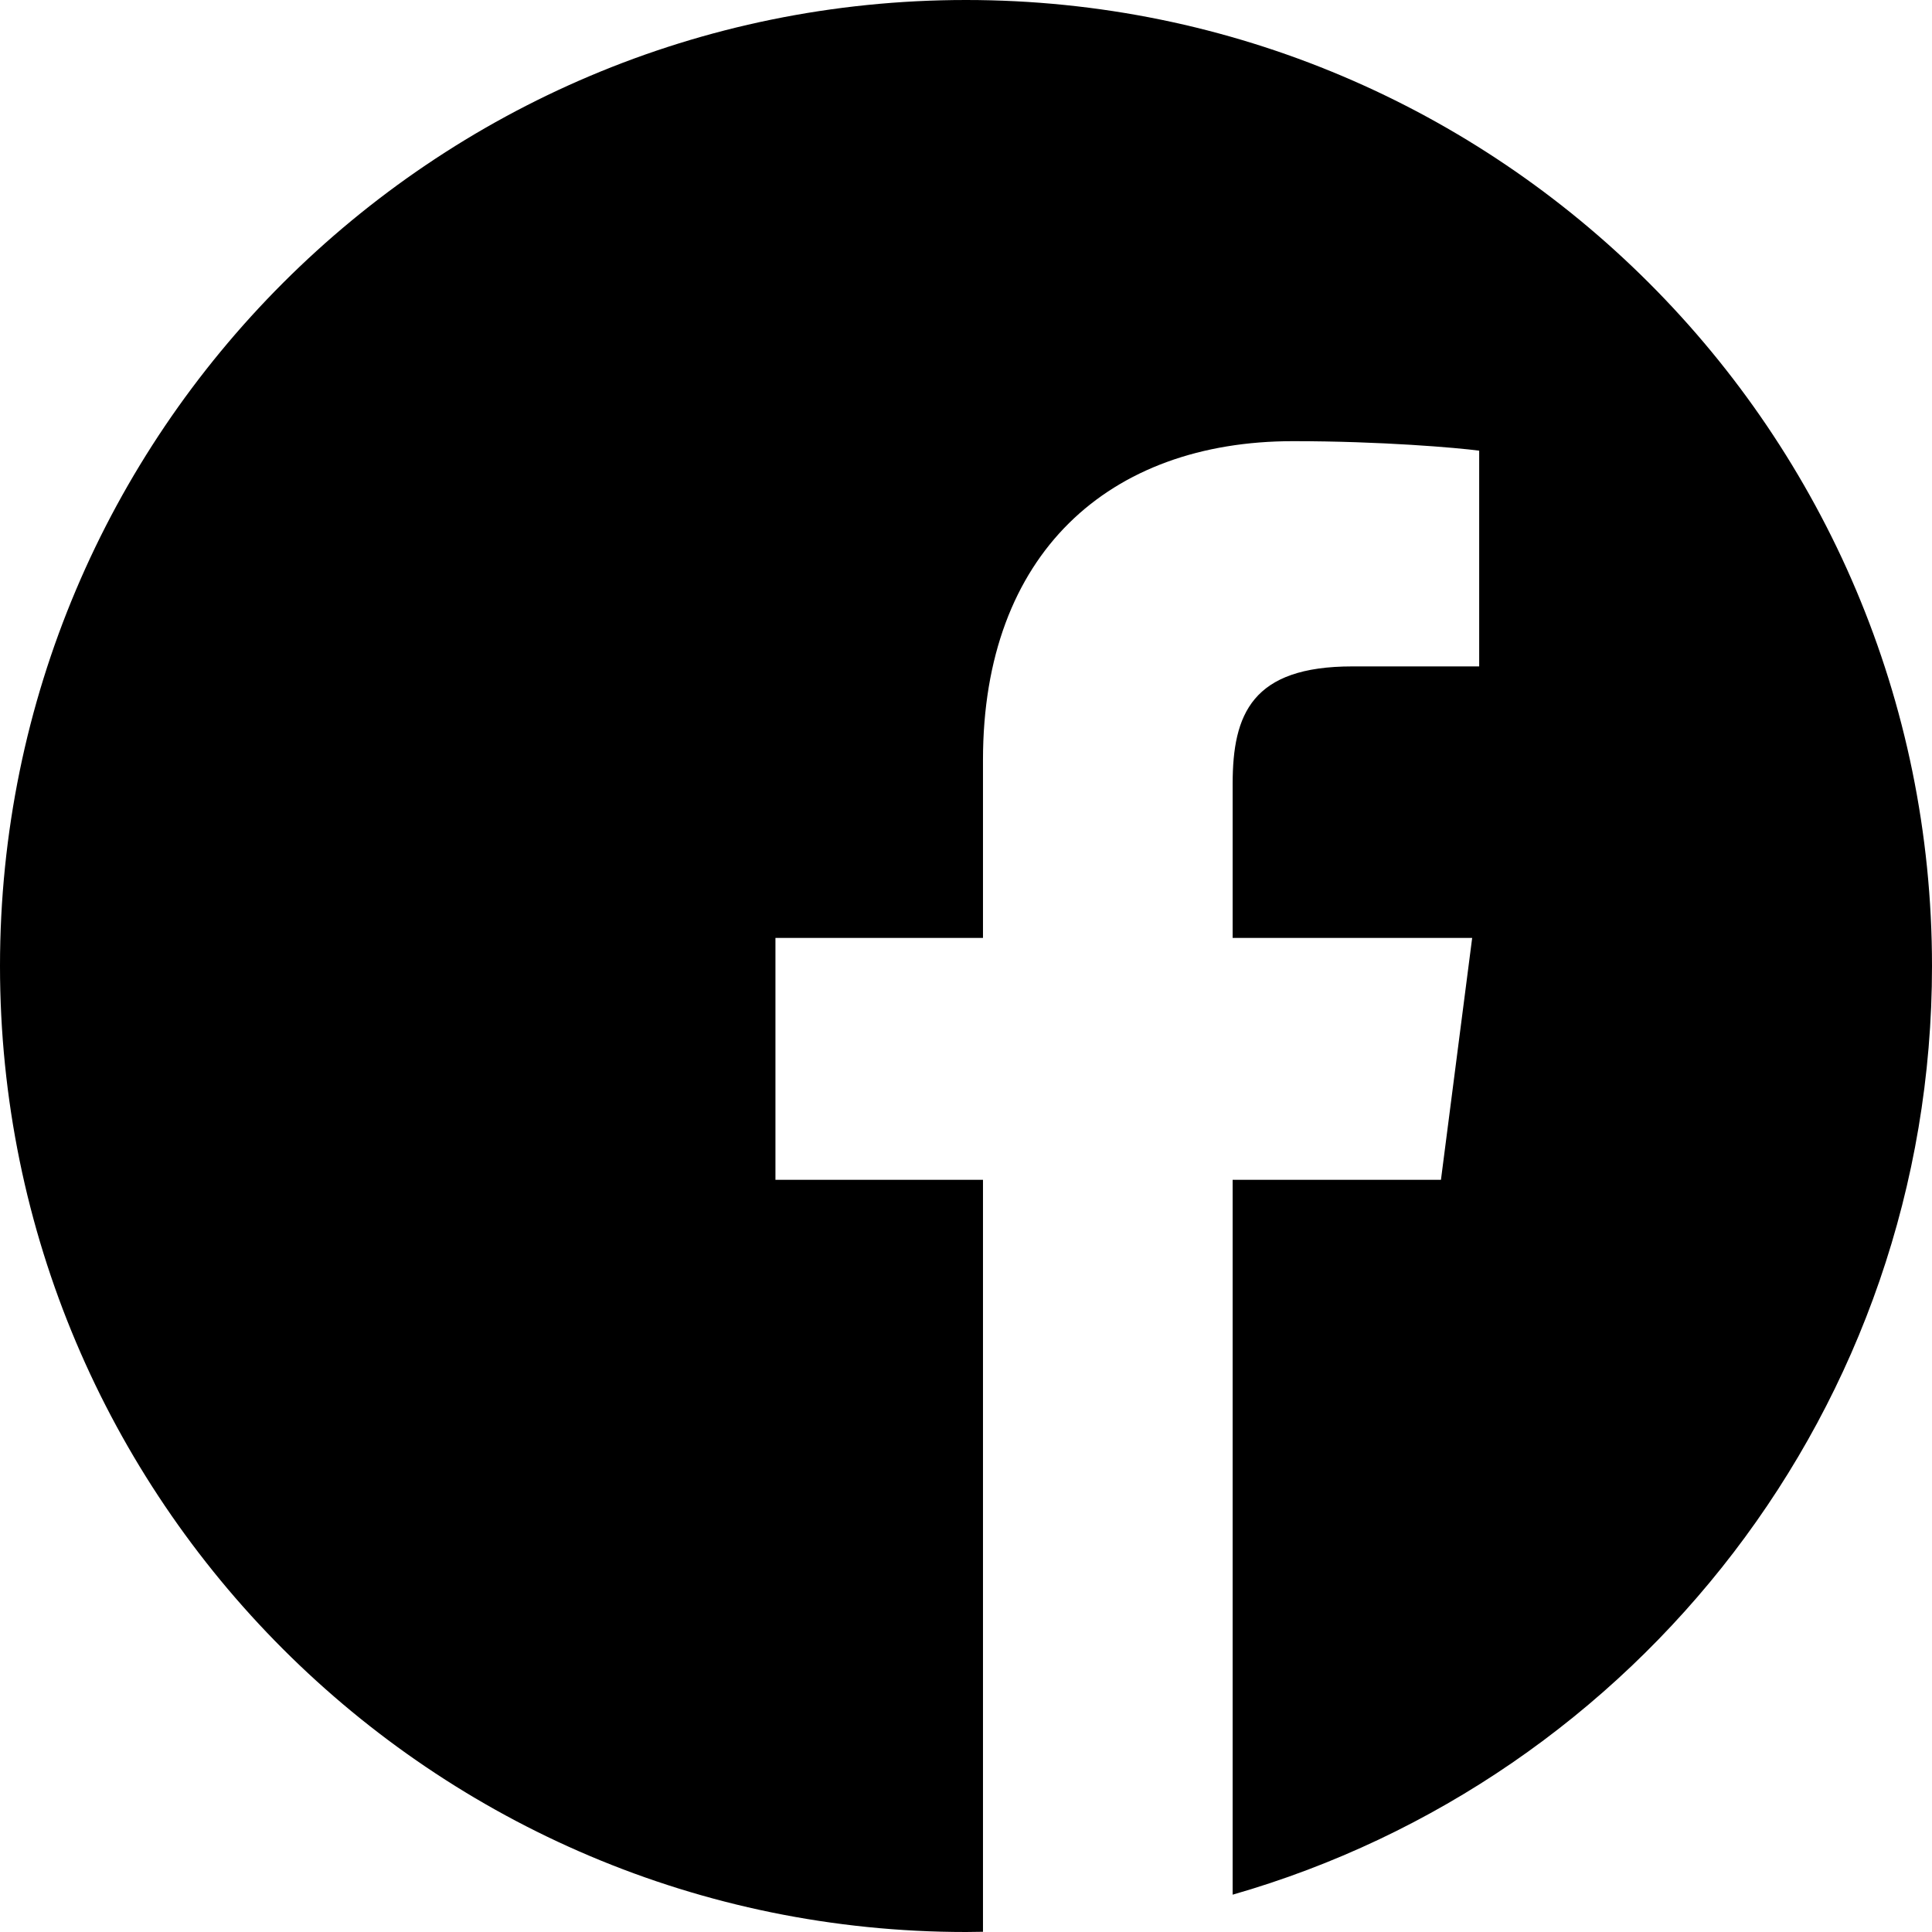
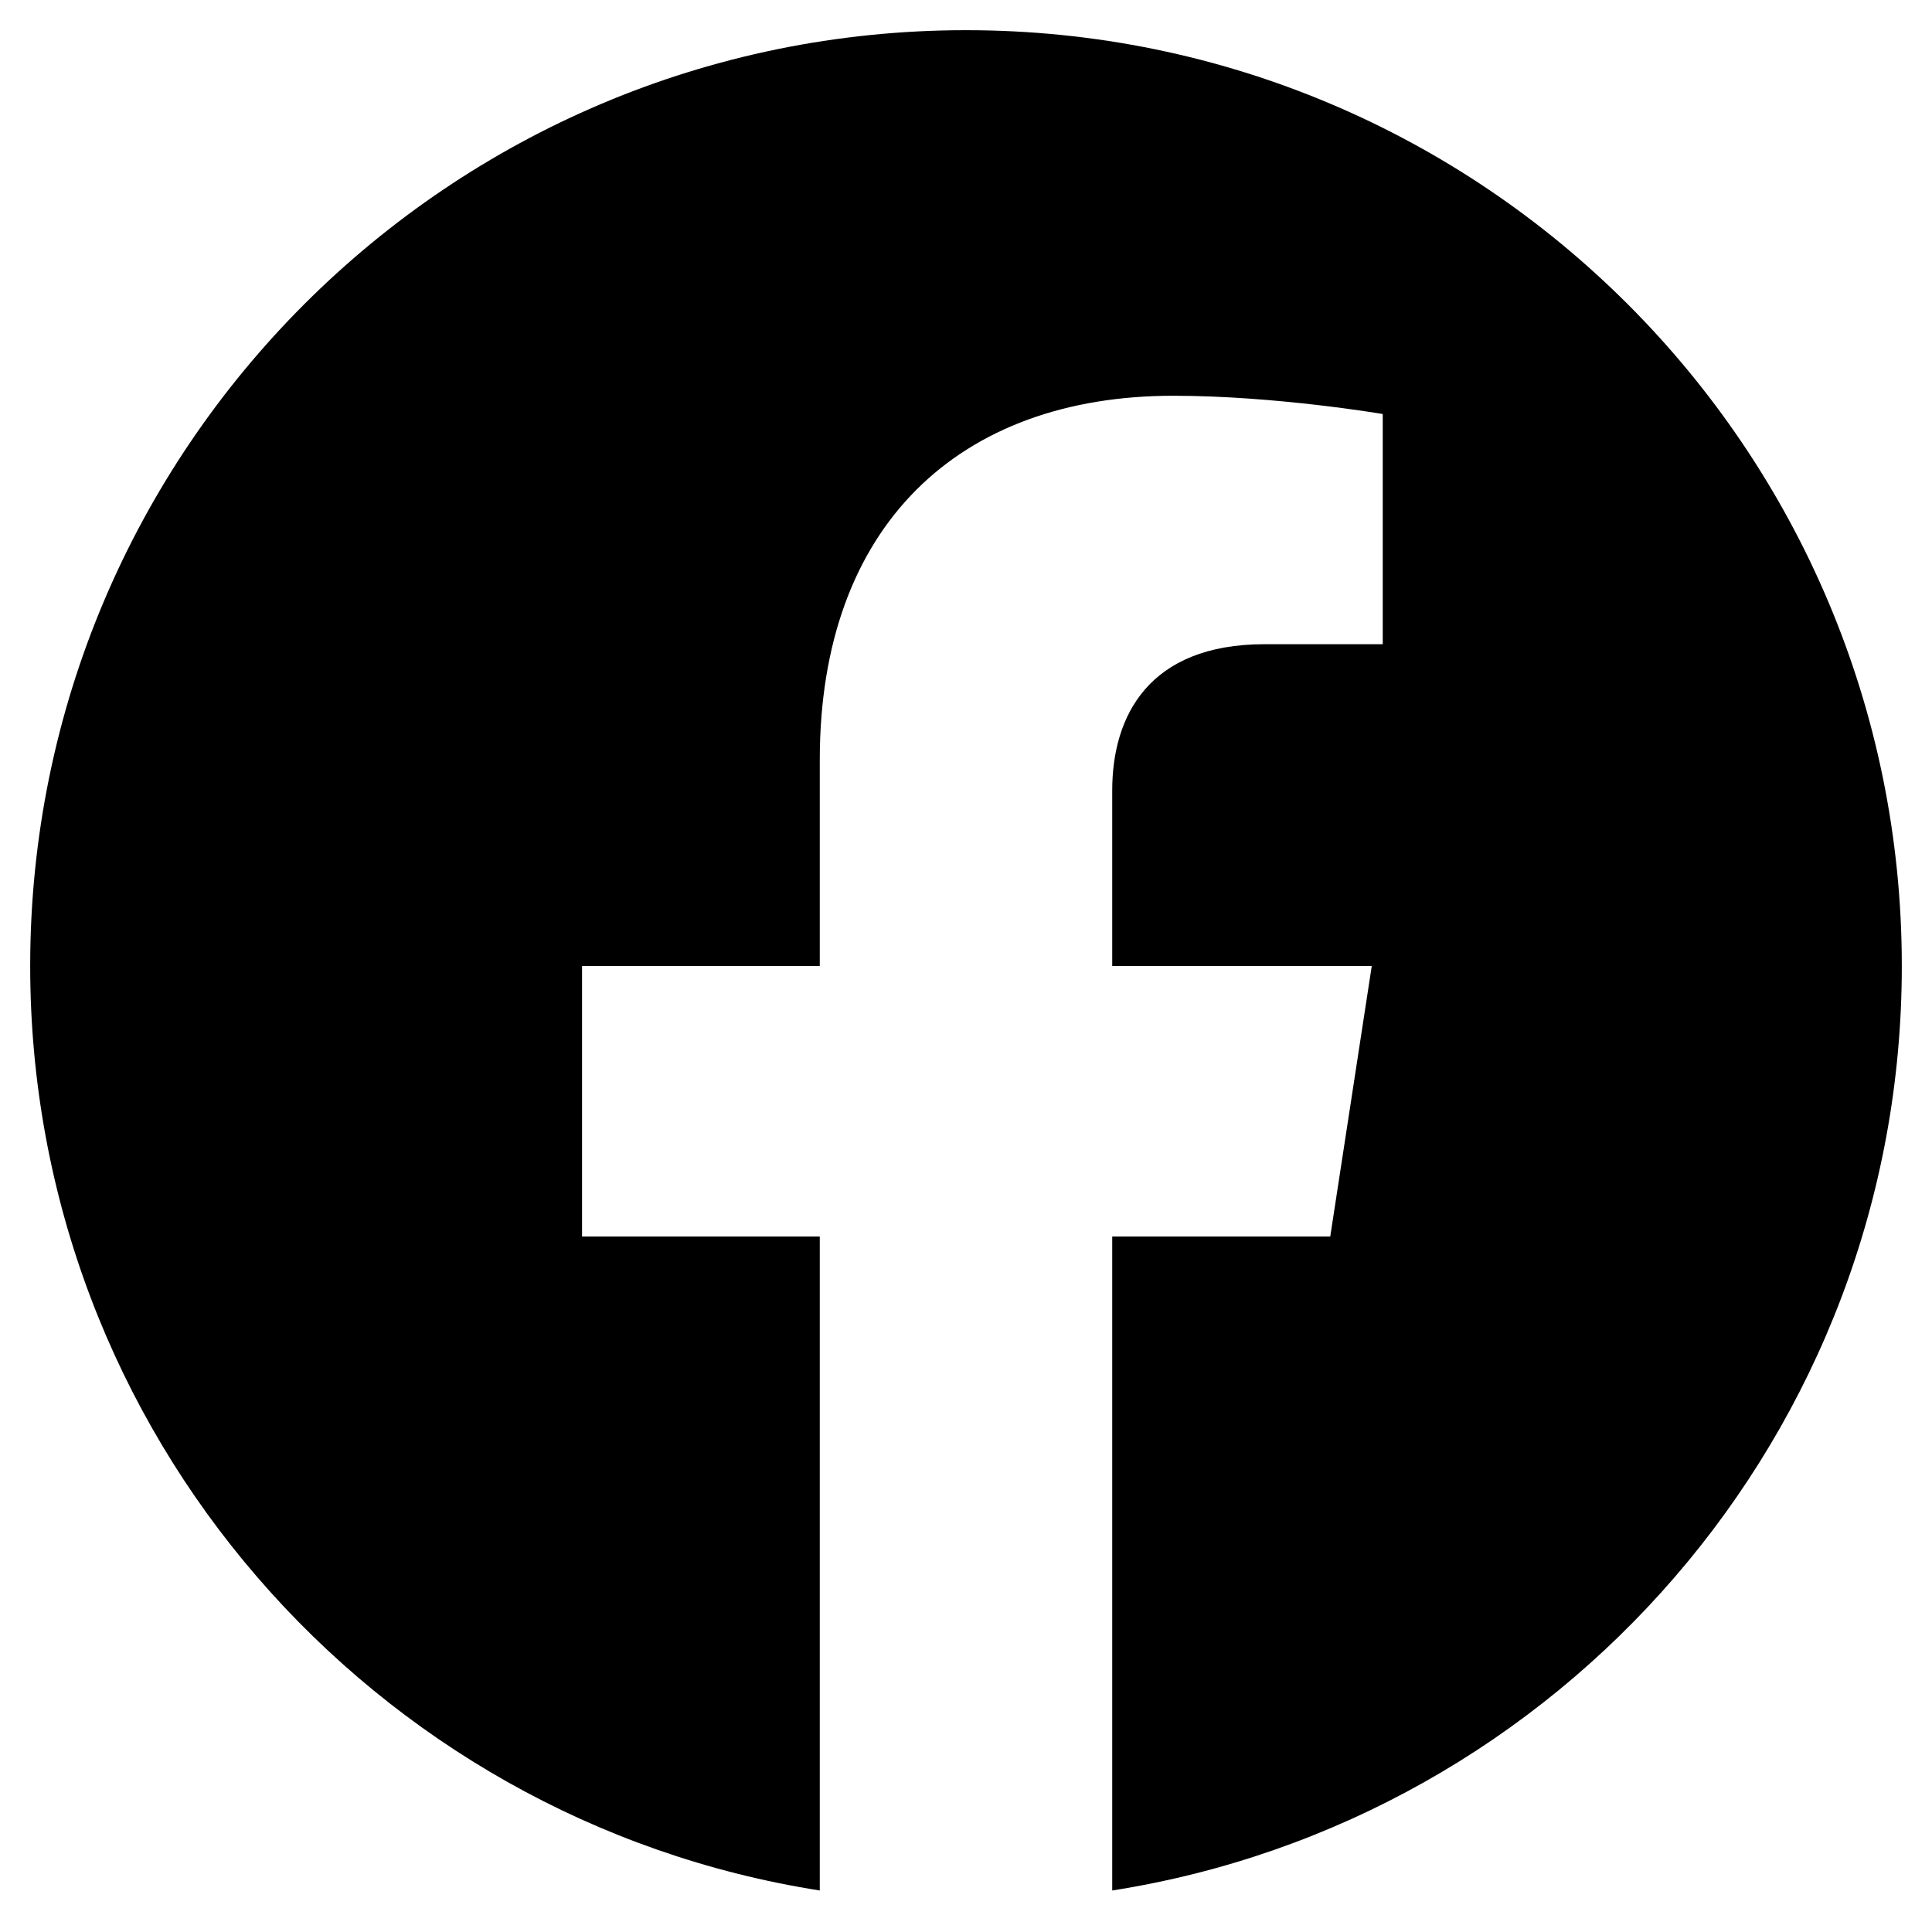
- <svg xmlns="http://www.w3.org/2000/svg" height="512pt" viewBox="0 0 512 512" width="512pt">
-   <path d="m297.277 508.668c-2.133.348-4.273.668-6.422.961 2.148-.293 4.289-.613 6.422-.961zm0 0" />
-   <path d="m302.398 507.793c-1.02.188-2.039.359-3.059.535 1.02-.176 2.039-.348 3.059-.535zm0 0" />
-   <path d="m285.137 510.34c-2.496.281-5.008.531-7.527.742 2.52-.211 5.031-.461 7.527-.742zm0 0" />
-   <path d="m290.055 509.738c-1.199.16-2.406.309-3.609.449 1.203-.141 2.41-.289 3.609-.449zm0 0" />
-   <path d="m309.367 506.41c-.898.191-1.801.383-2.703.566.902-.184 1.805-.375 2.703-.566zm0 0" />
-   <path d="m326.664 502.113c-.727.207-1.453.402-2.18.605.727-.203 1.453-.398 2.18-.605zm0 0" />
-   <path d="m321.434 503.543c-.789.207-1.582.418-2.375.617.793-.199 1.586-.406 2.375-.617zm0 0" />
-   <path d="m314.59 505.254c-.836.195-1.68.379-2.523.566.844-.188 1.688-.371 2.523-.566zm0 0" />
-   <path d="m277.527 511.09c-1.348.113-2.695.215-4.047.305 1.352-.09 2.699-.191 4.047-.305zm0 0" />
-   <path d="m512 256c0-141.363-114.637-256-256-256s-256 114.637-256 256 114.637 256 256 256c1.504 0 3-.031 4.5-.059v-199.285h-55v-64.098h55v-47.168c0-54.703 33.395-84.477 82.191-84.477 23.367 0 43.453 1.742 49.309 2.52v57.172h-33.648c-26.547 0-31.688 12.617-31.688 31.129v40.824h63.477l-8.273 64.098h-55.203v189.453c107.004-30.676 185.336-129.258 185.336-246.109zm0 0" />
-   <path d="m272.914 511.43c-2.664.172-5.34.309-8.023.398 2.684-.09 5.359-.227 8.023-.398zm0 0" />
-   <path d="m264.754 511.836c-1.414.047-2.832.082-4.25.105 1.418-.023 2.836-.059 4.25-.105zm0 0" />
+ <svg xmlns="http://www.w3.org/2000/svg" height="25pt" width="25pt" viewBox="0 0 512 512">
+   <path d="M504 256C504 119 393 8 256 8S8 119 8 256c0 123.78 90.69 226.38 209.25 245V327.69h-63V256h63v-54.64c0-62.15 37-96.48 93.67-96.48 27.14 0 55.52 4.84 55.52 4.84v61h-31.28c-30.8 0-40.41 19.12-40.41 38.73V256h68.78l-11 71.69h-57.78V501C413.31 482.38 504 379.78 504 256z" />
</svg>
